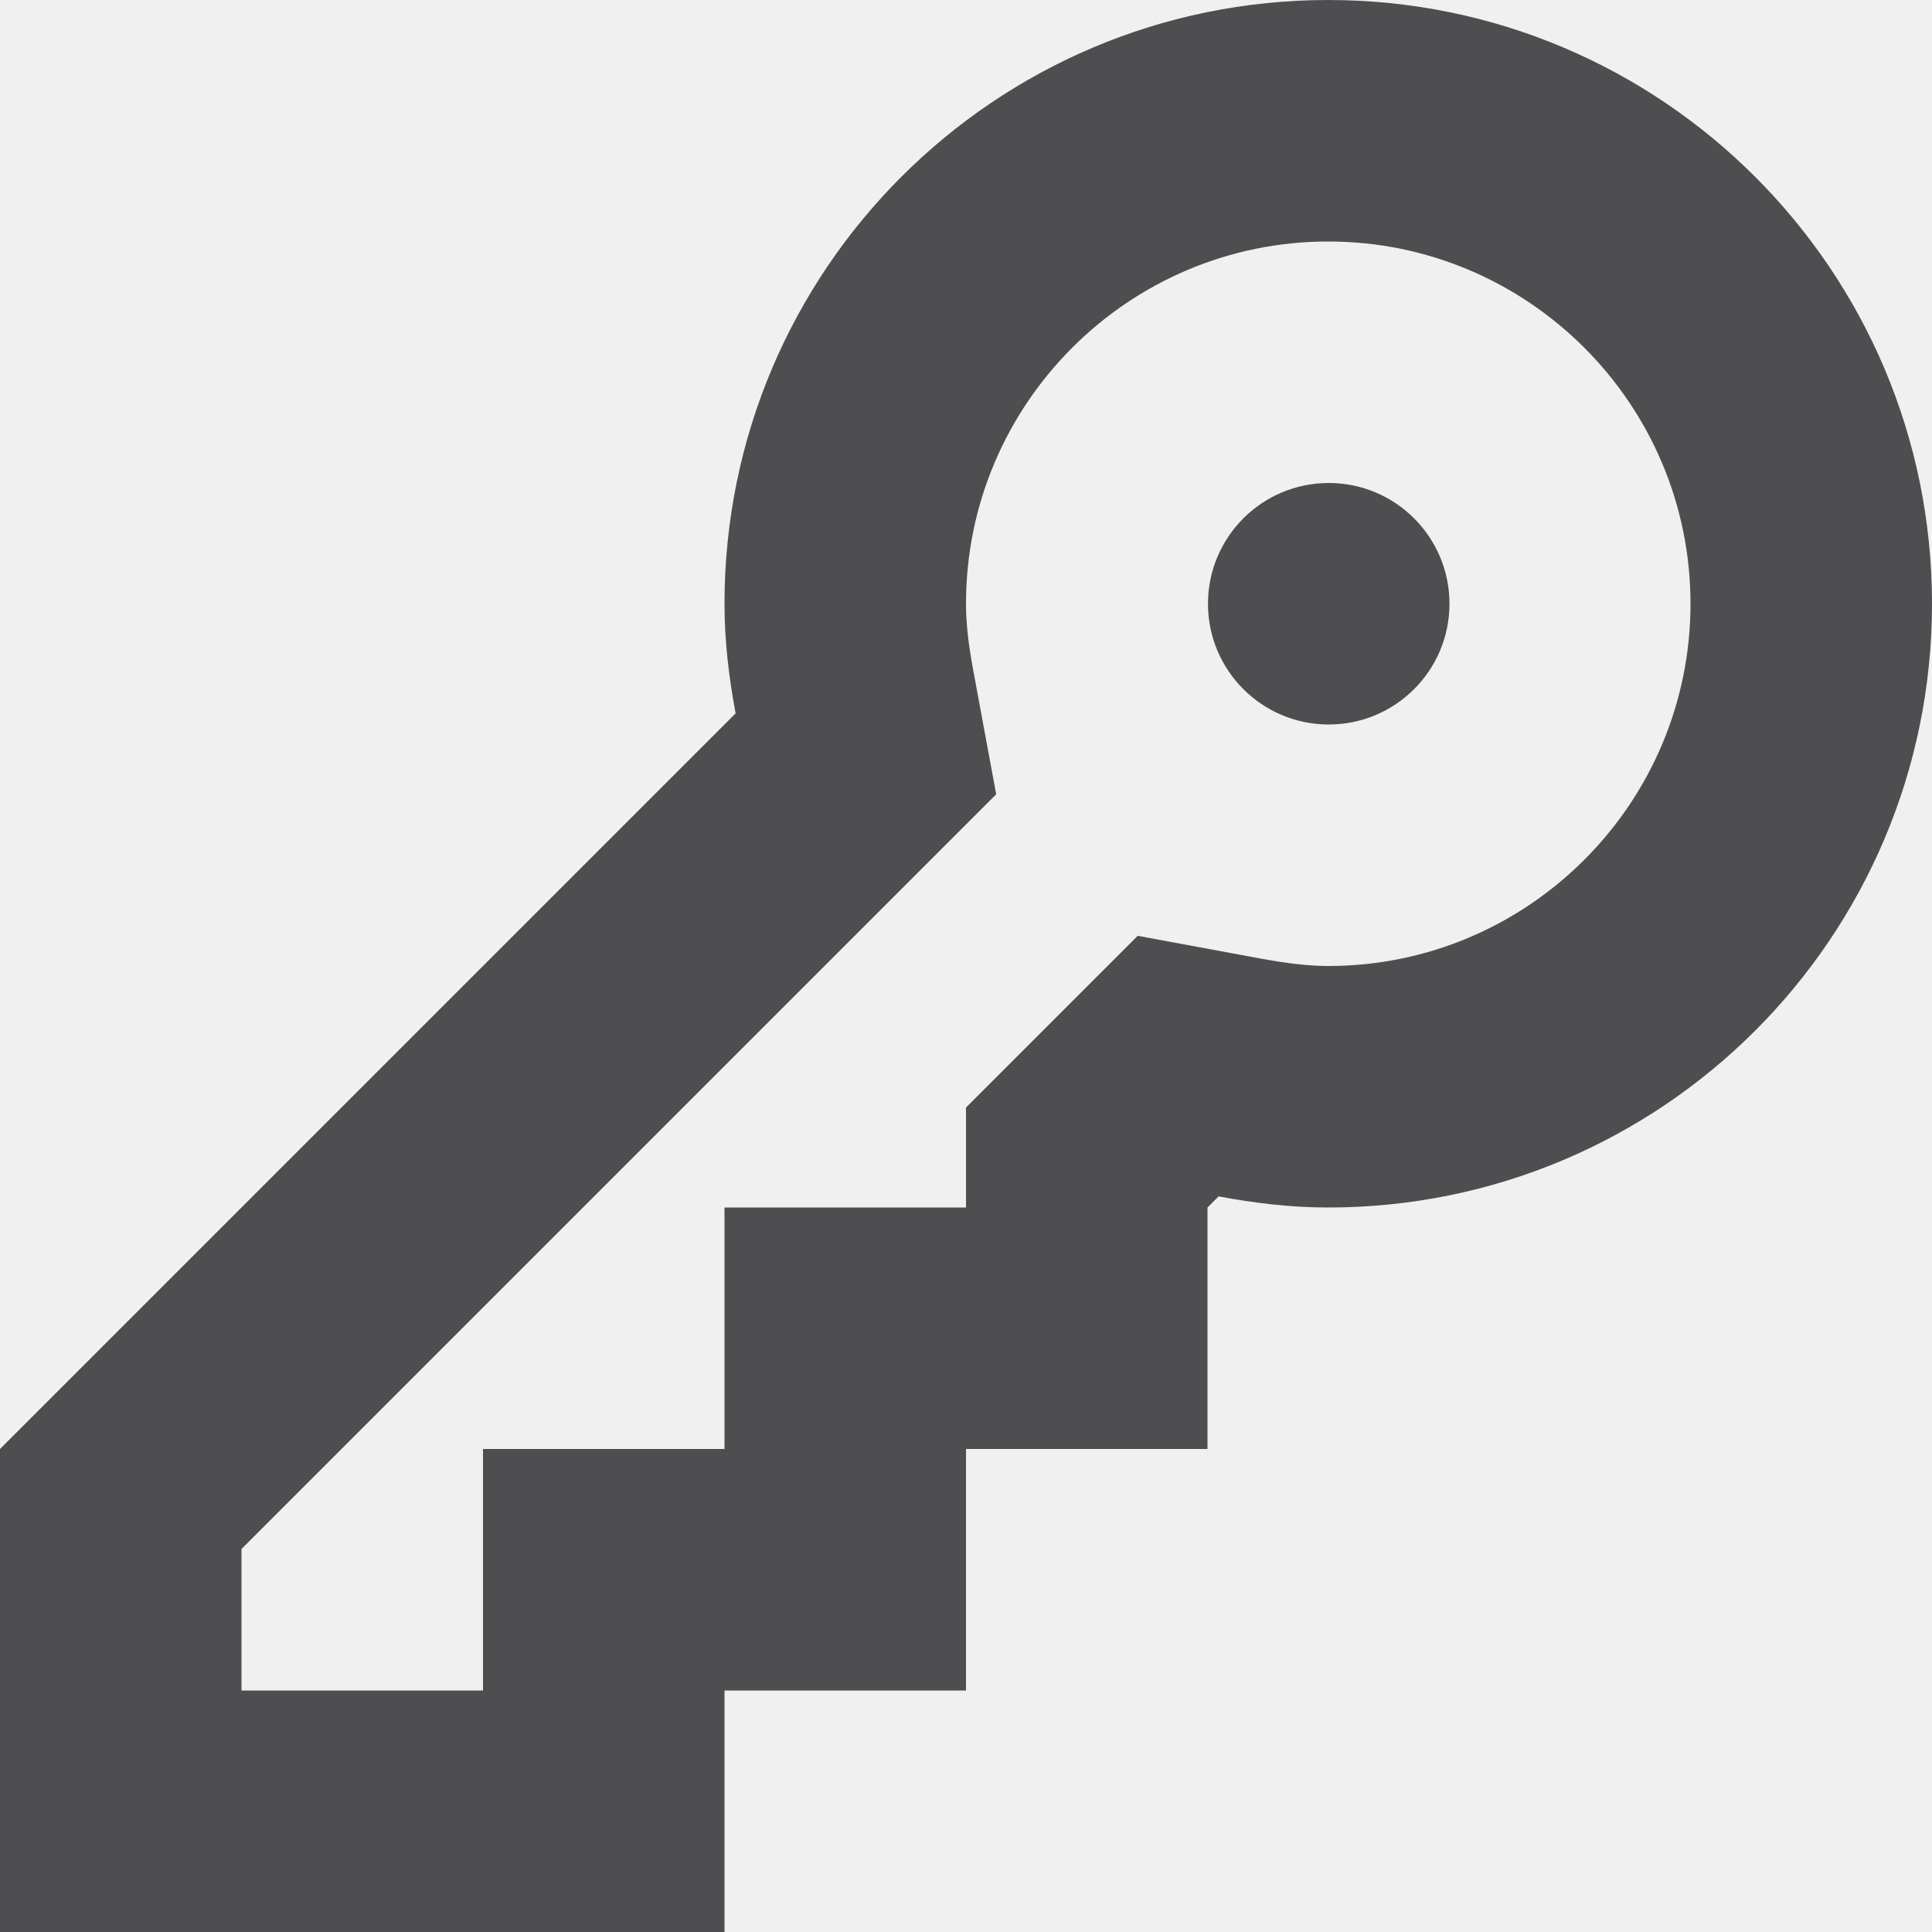
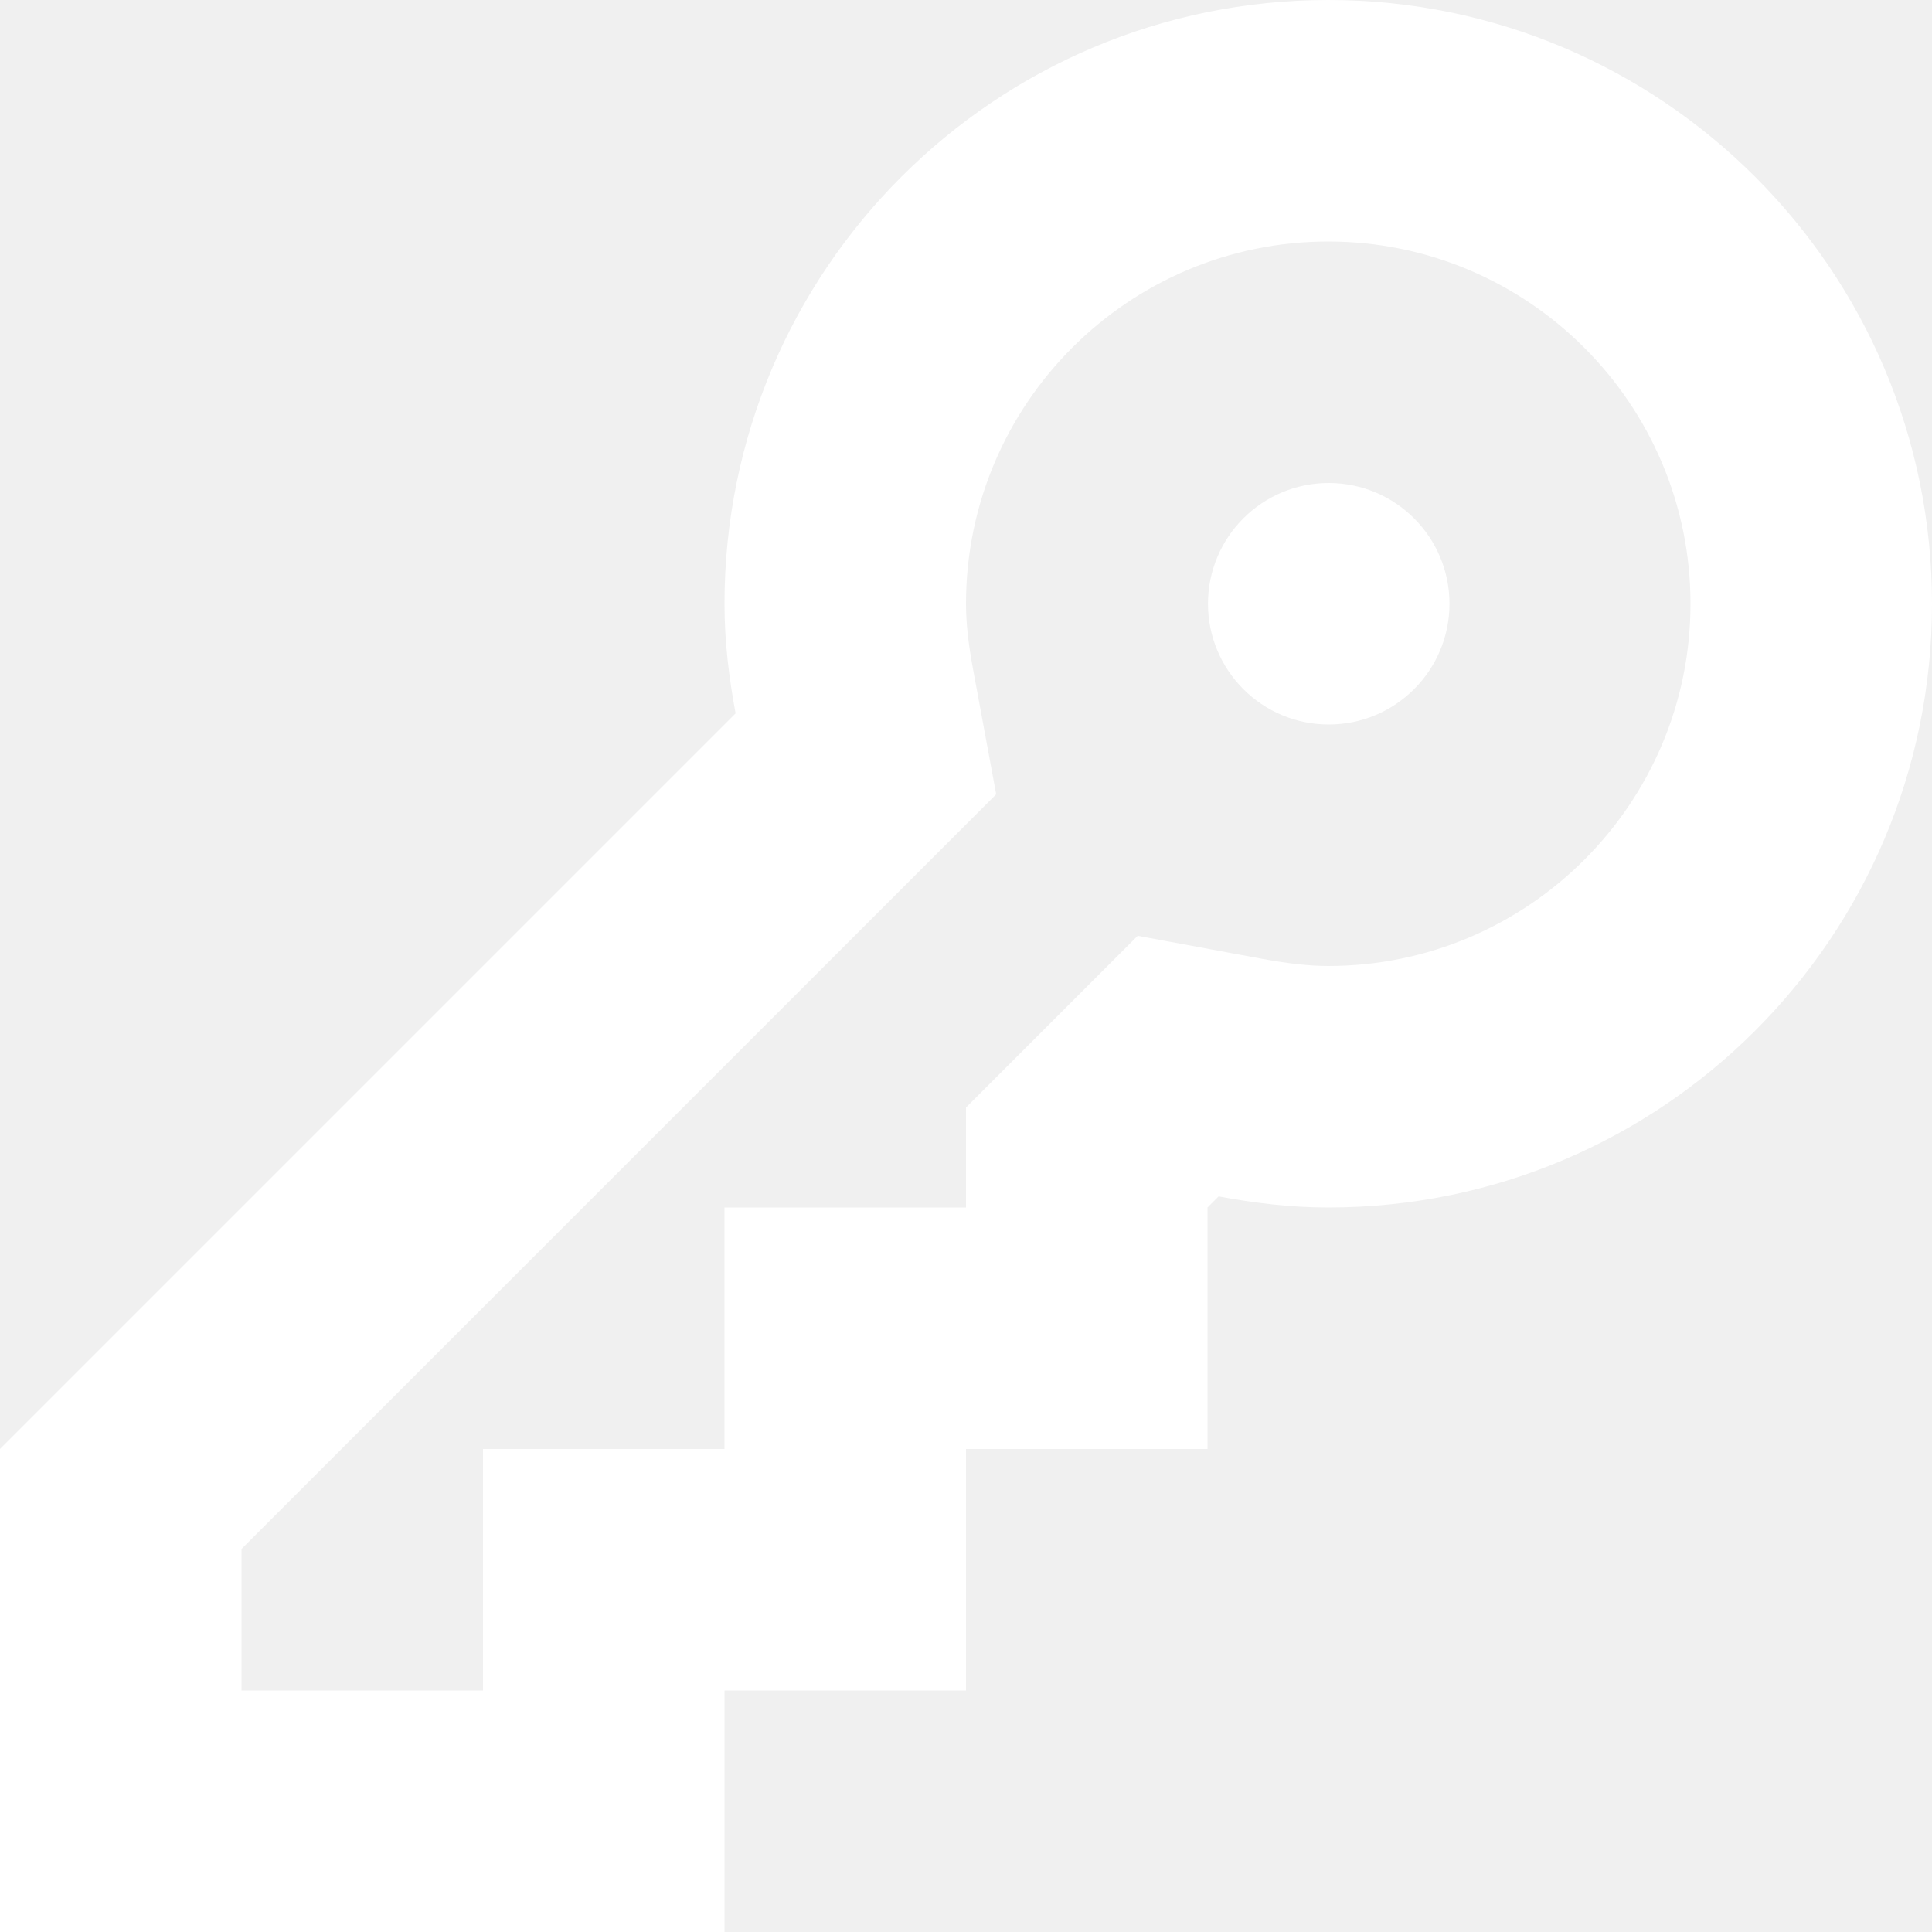
<svg xmlns="http://www.w3.org/2000/svg" height="32px" style="enable-background:new 0 0 32 32;" version="1.1" viewBox="0 0 32 32" width="32px" xml:space="preserve">
  <g id="Layer_1" />
  <g id="key_x5F_stroke">
    <g>
-       <path d="M22,4c3.309,0,6,2.691,6,6s-2.691,6-6,6c-0.312,0-0.656-0.039-1.086-0.117l-2.07-0.383    l-1.488,1.488l-0.184,0.184L16,18.344V20h-4v4H8v4H4v-2.344l11.012-11.012l1.488-1.488l-0.383-2.07C16.037,10.656,16,10.312,16,10    C16,6.691,18.691,4,22,4 M22,0c-5.523,0-10,4.477-10,10c0,0.625,0.074,1.227,0.184,1.816L0,24v8h12v-4h4v-4h4v-4l0.184-0.184    C20.773,19.926,21.375,20,22,20c5.523,0,10-4.477,10-10S27.523,0,22,0L22,0z" style="fill:#4E4E50;" />
-       <circle cx="22.008" cy="10" r="2" style="fill:#4E4E50;" />
+       <path d="M22,4c3.309,0,6,2.691,6,6s-2.691,6-6,6c-0.312,0-0.656-0.039-1.086-0.117l-2.07-0.383    l-1.488,1.488l-0.184,0.184L16,18.344V20h-4v4H8v4H4v-2.344l11.012-11.012l1.488-1.488l-0.383-2.07C16.037,10.656,16,10.312,16,10    C16,6.691,18.691,4,22,4 M22,0c-5.523,0-10,4.477-10,10c0,0.625,0.074,1.227,0.184,1.816L0,24v8h12v-4h4v-4h4v-4l0.184-0.184    C20.773,19.926,21.375,20,22,20c5.523,0,10-4.477,10-10S27.523,0,22,0L22,0z" style="fill:#ffffff;" />
+       <circle cx="22.008" cy="10" r="2" style="fill:#ffffff;" />
    </g>
  </g>
</svg>
